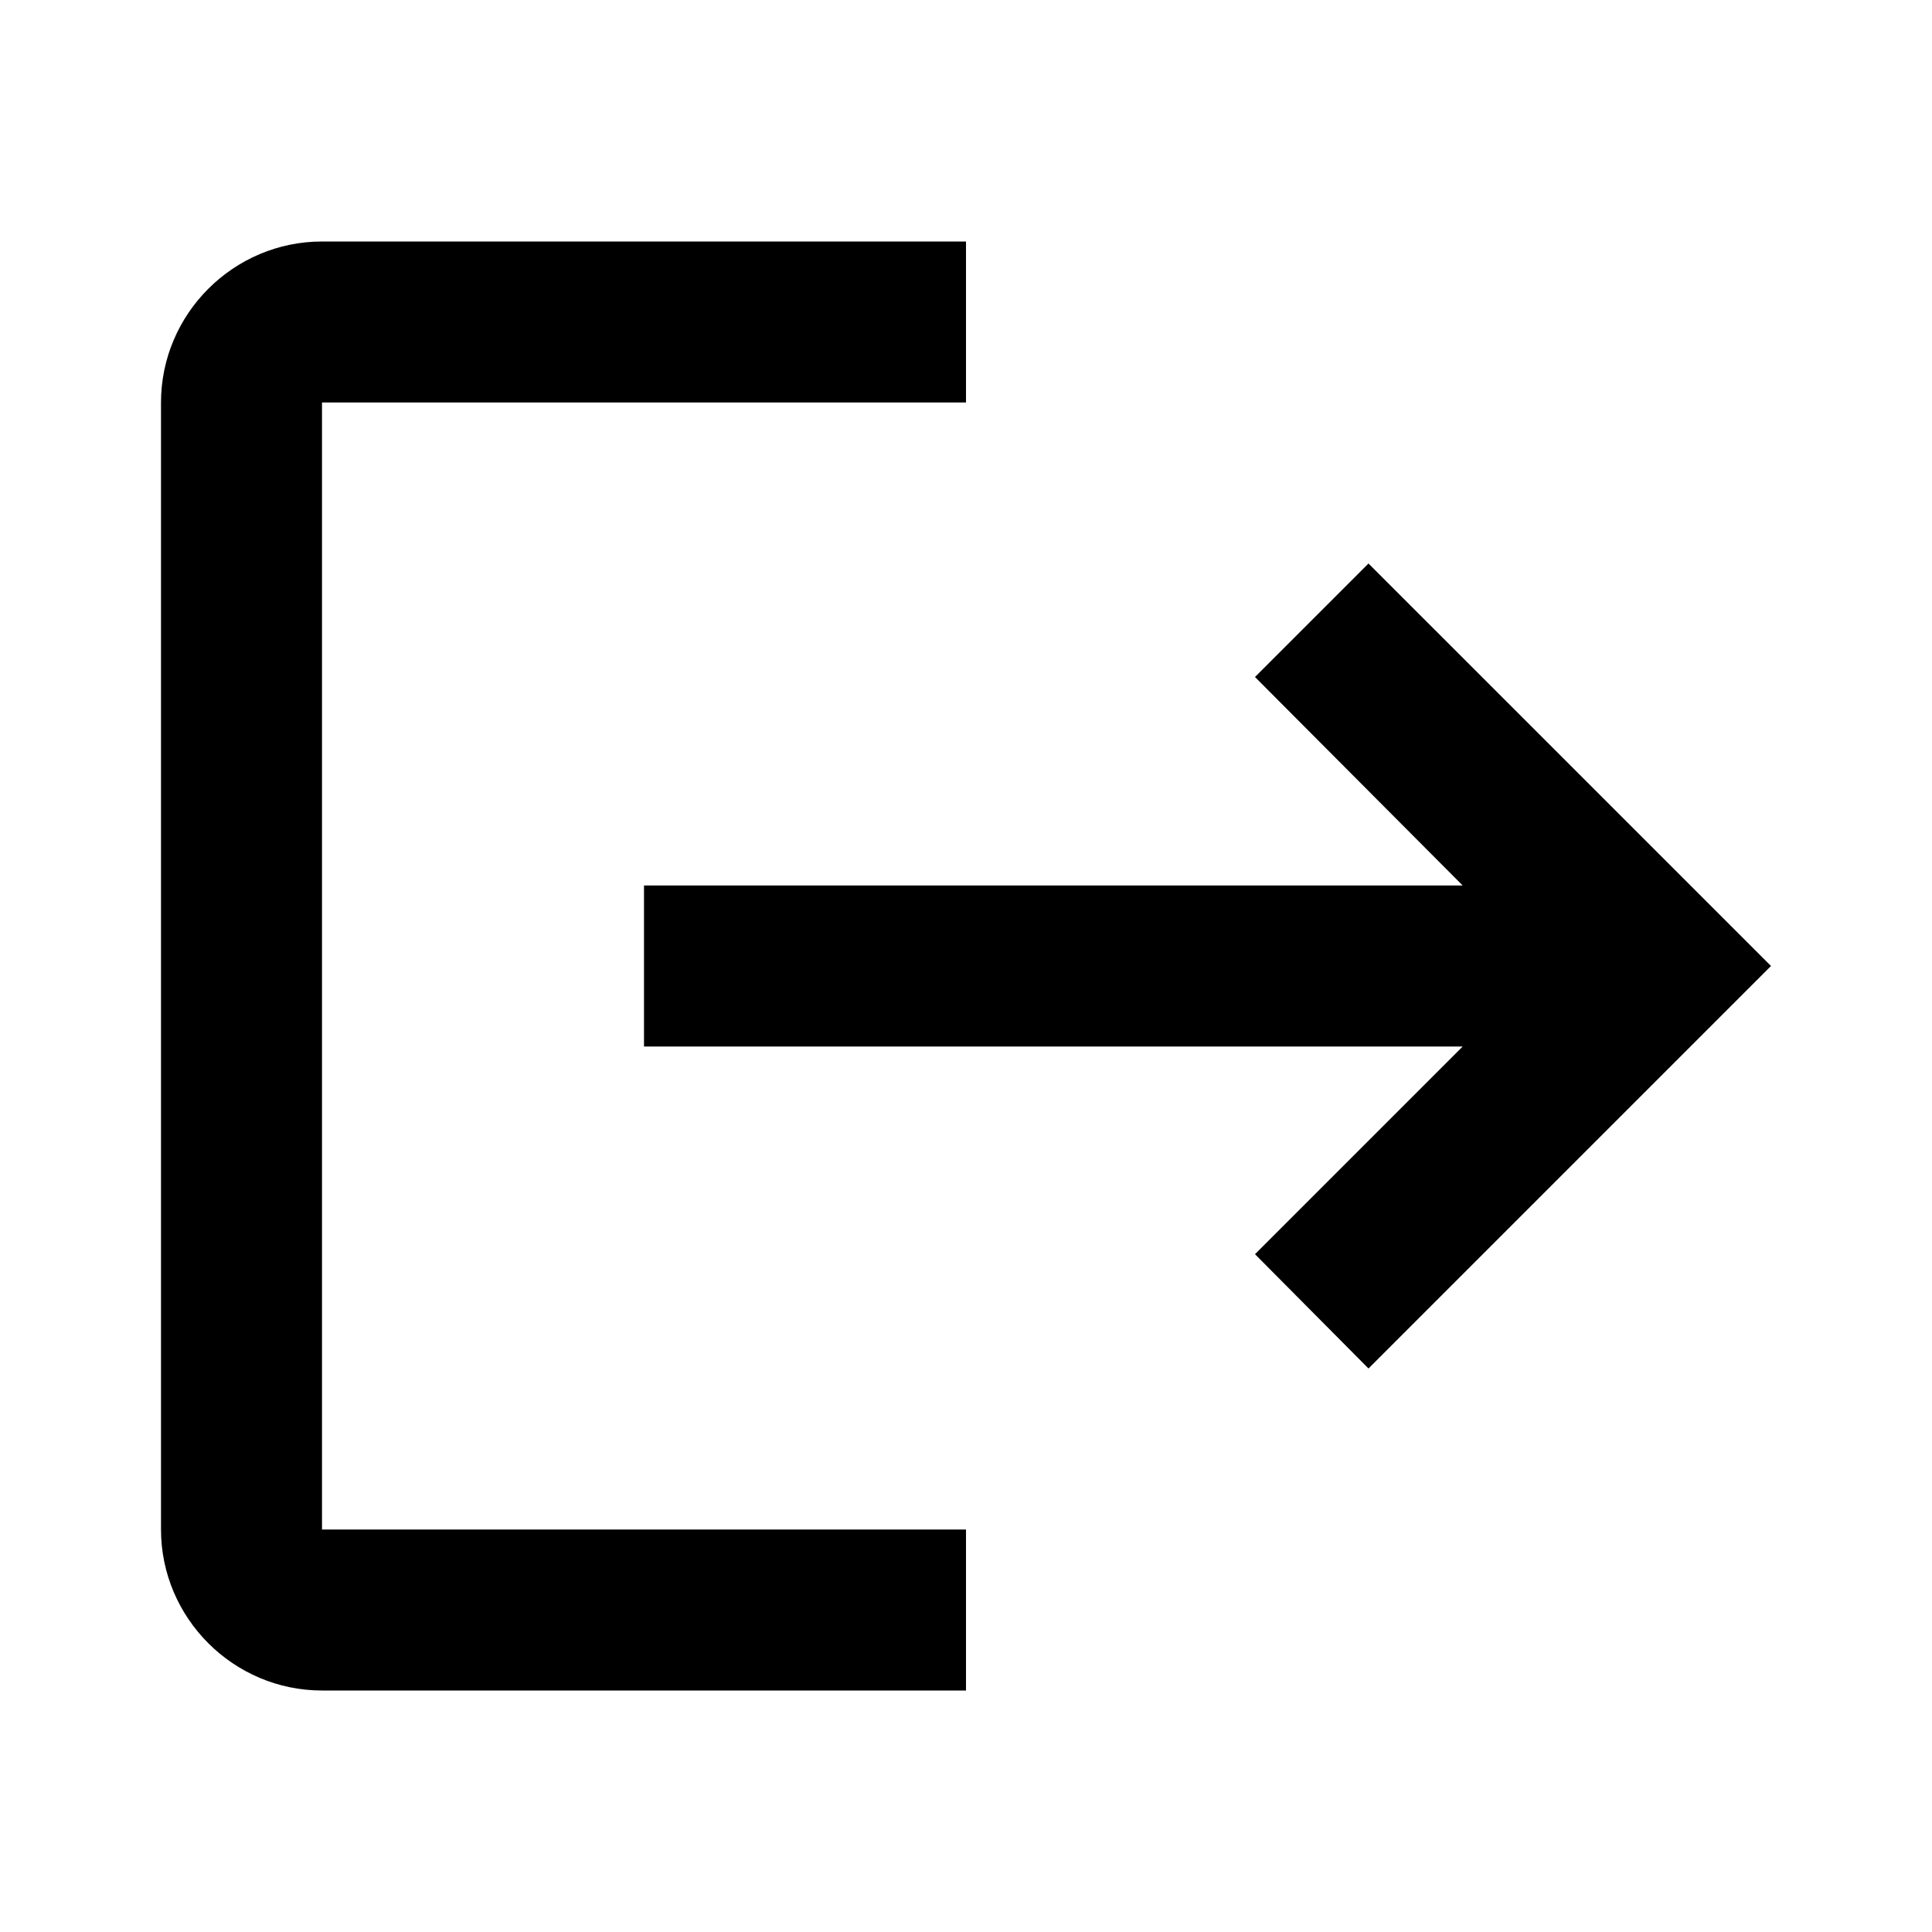
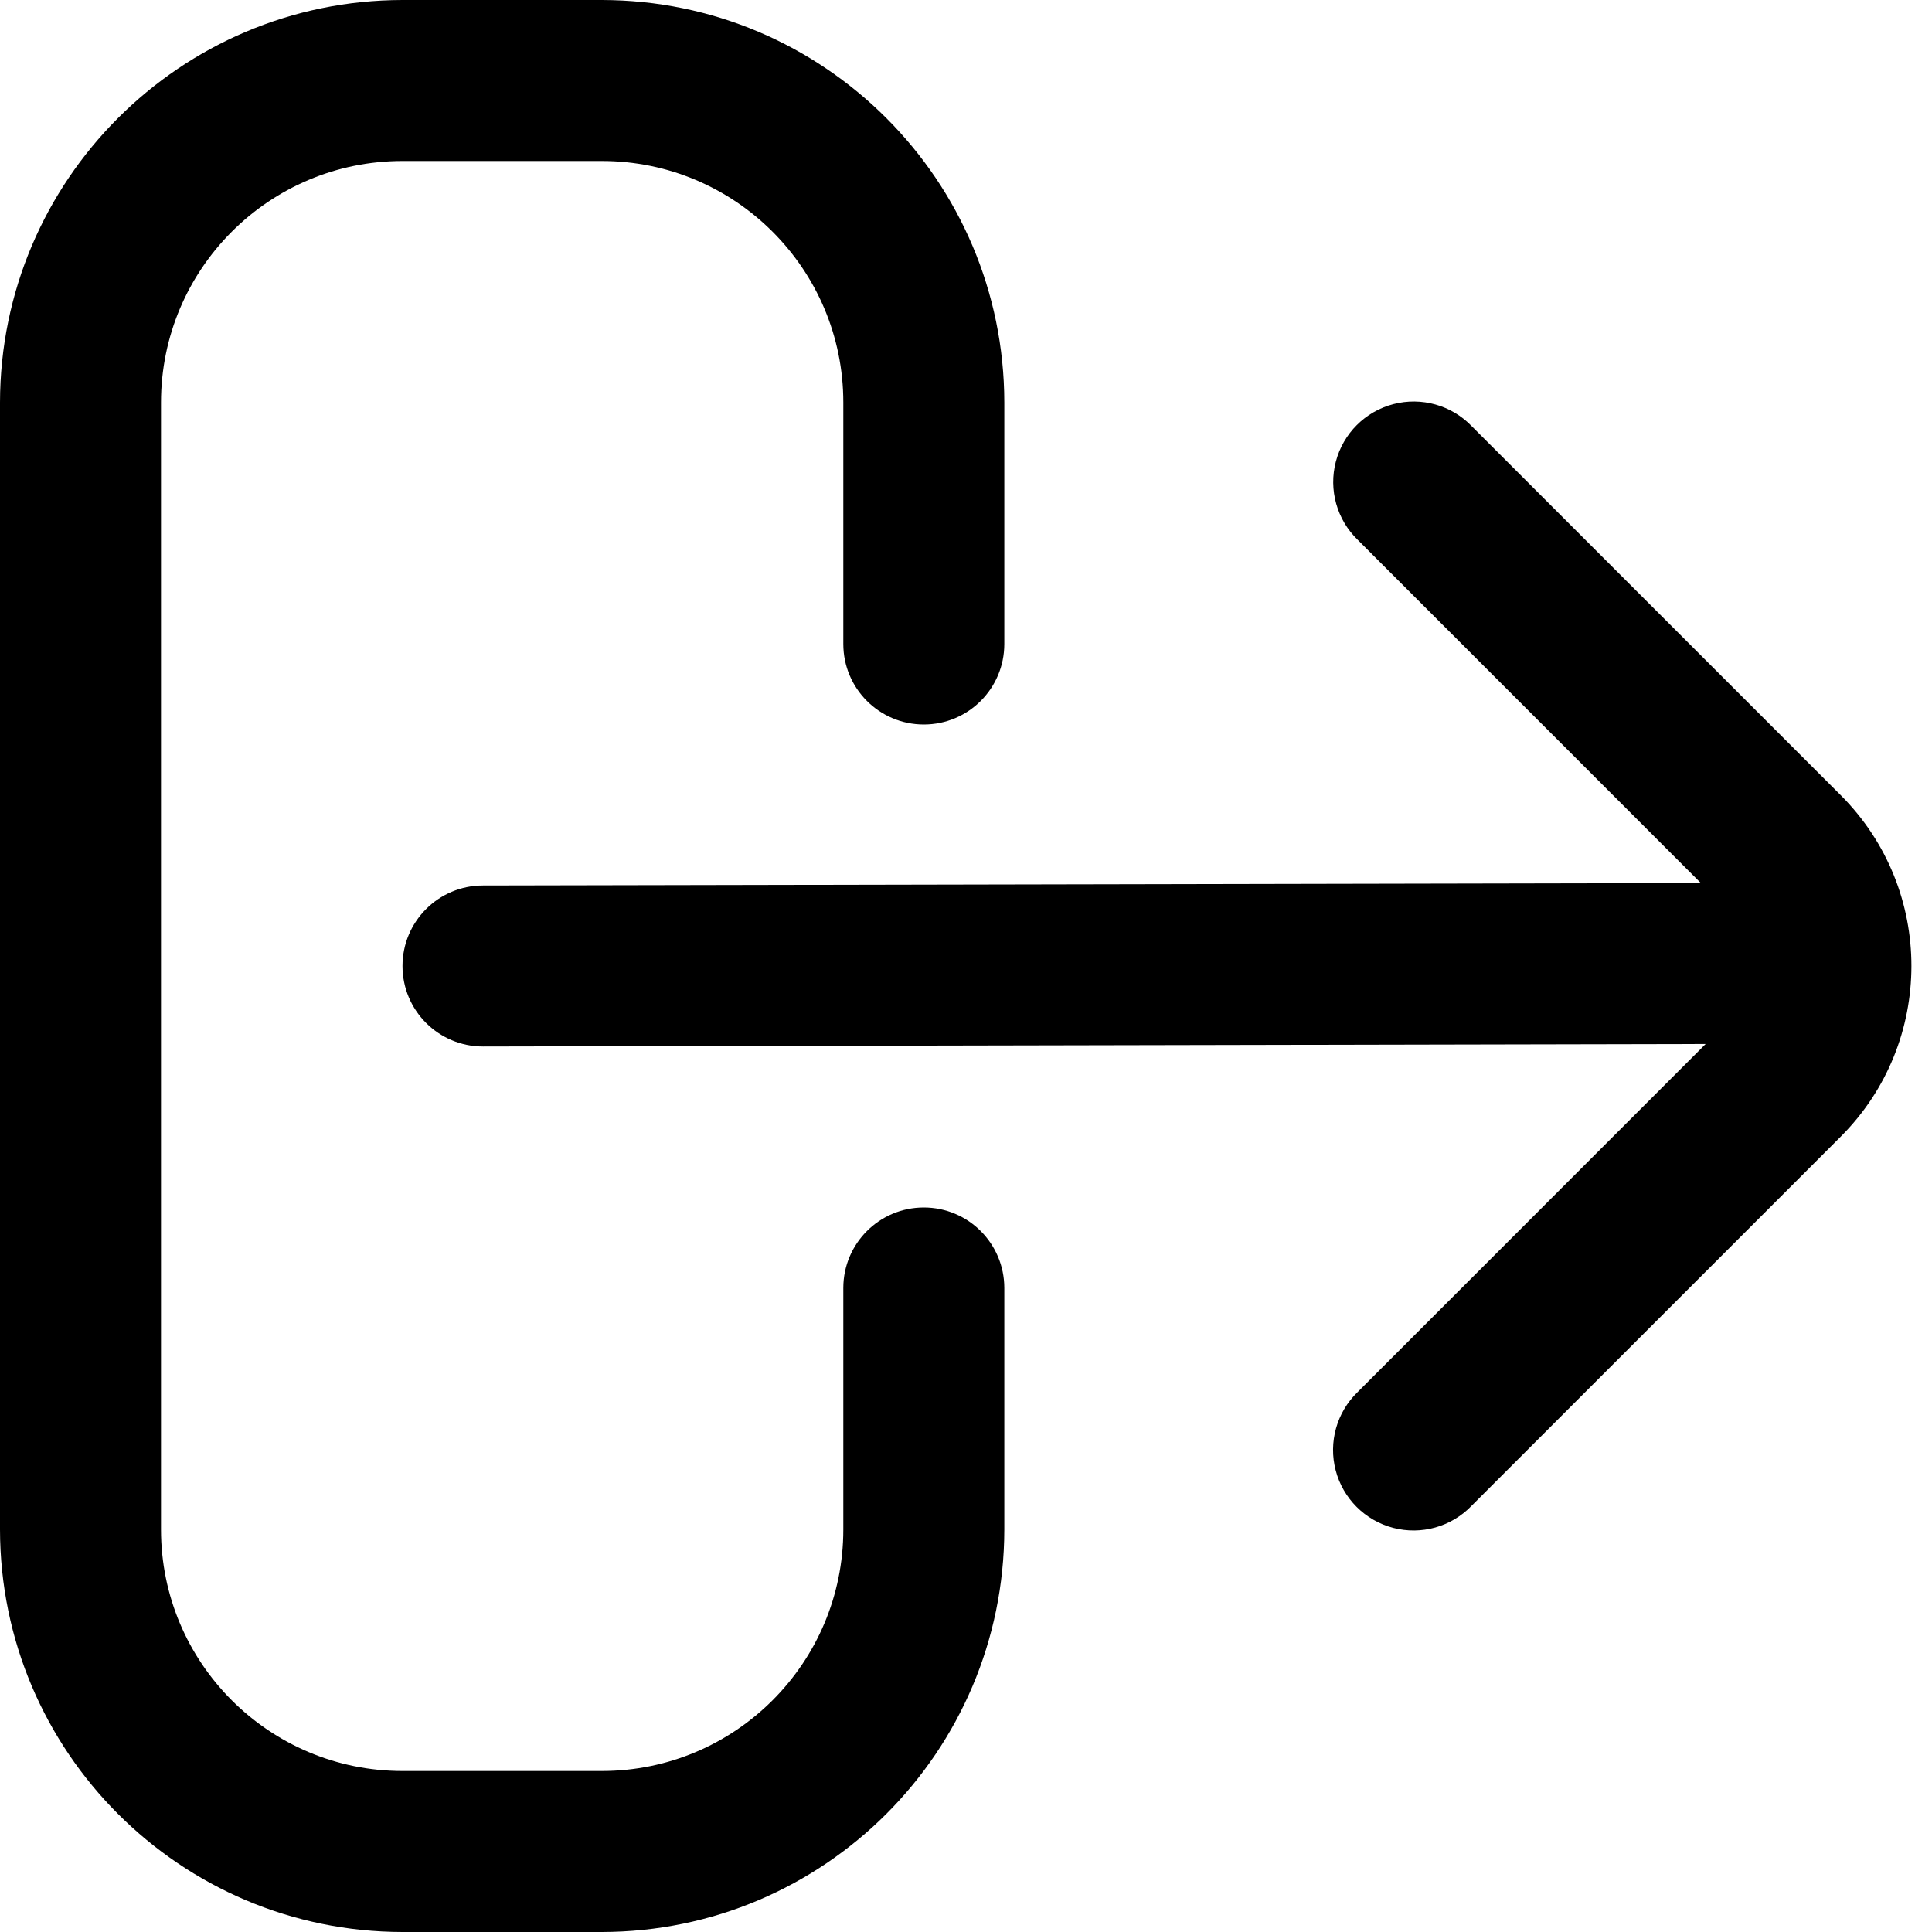
- <svg xmlns="http://www.w3.org/2000/svg" height="24px" viewBox="0 0 24 24" width="24px" fill="#000000">
-   <path d="M0 0h24v24H0z" fill="none" />
-   <path d="M17 7l-1.41 1.41L18.17 11H8v2h10.17l-2.58 2.58L17 17l5-5zM4 5h8V3H4c-1.1 0-2 .9-2 2v14c0 1.1.9 2 2 2h8v-2H4V5z" />
+ <svg xmlns="http://www.w3.org/2000/svg" id="Layer_1" data-name="Layer 1" viewBox="0 0 24 24" width="512" height="512">
+   <path d="M11.476,15a1,1,0,0,0-1,1v3a3,3,0,0,1-3,3H5a3,3,0,0,1-3-3V5A3,3,0,0,1,5,2H7.476a3,3,0,0,1,3,3V8a1,1,0,0,0,2,0V5a5.006,5.006,0,0,0-5-5H5A5.006,5.006,0,0,0,0,5V19a5.006,5.006,0,0,0,5,5H7.476a5.006,5.006,0,0,0,5-5V16A1,1,0,0,0,11.476,15Z" />
+   <path d="M22.867,9.879,18.281,5.293a1,1,0,1,0-1.414,1.414l4.262,4.263L6,11a1,1,0,0,0,0,2H6l15.188-.031-4.323,4.324a1,1,0,1,0,1.414,1.414l4.586-4.586A3,3,0,0,0,22.867,9.879Z" />
</svg>
